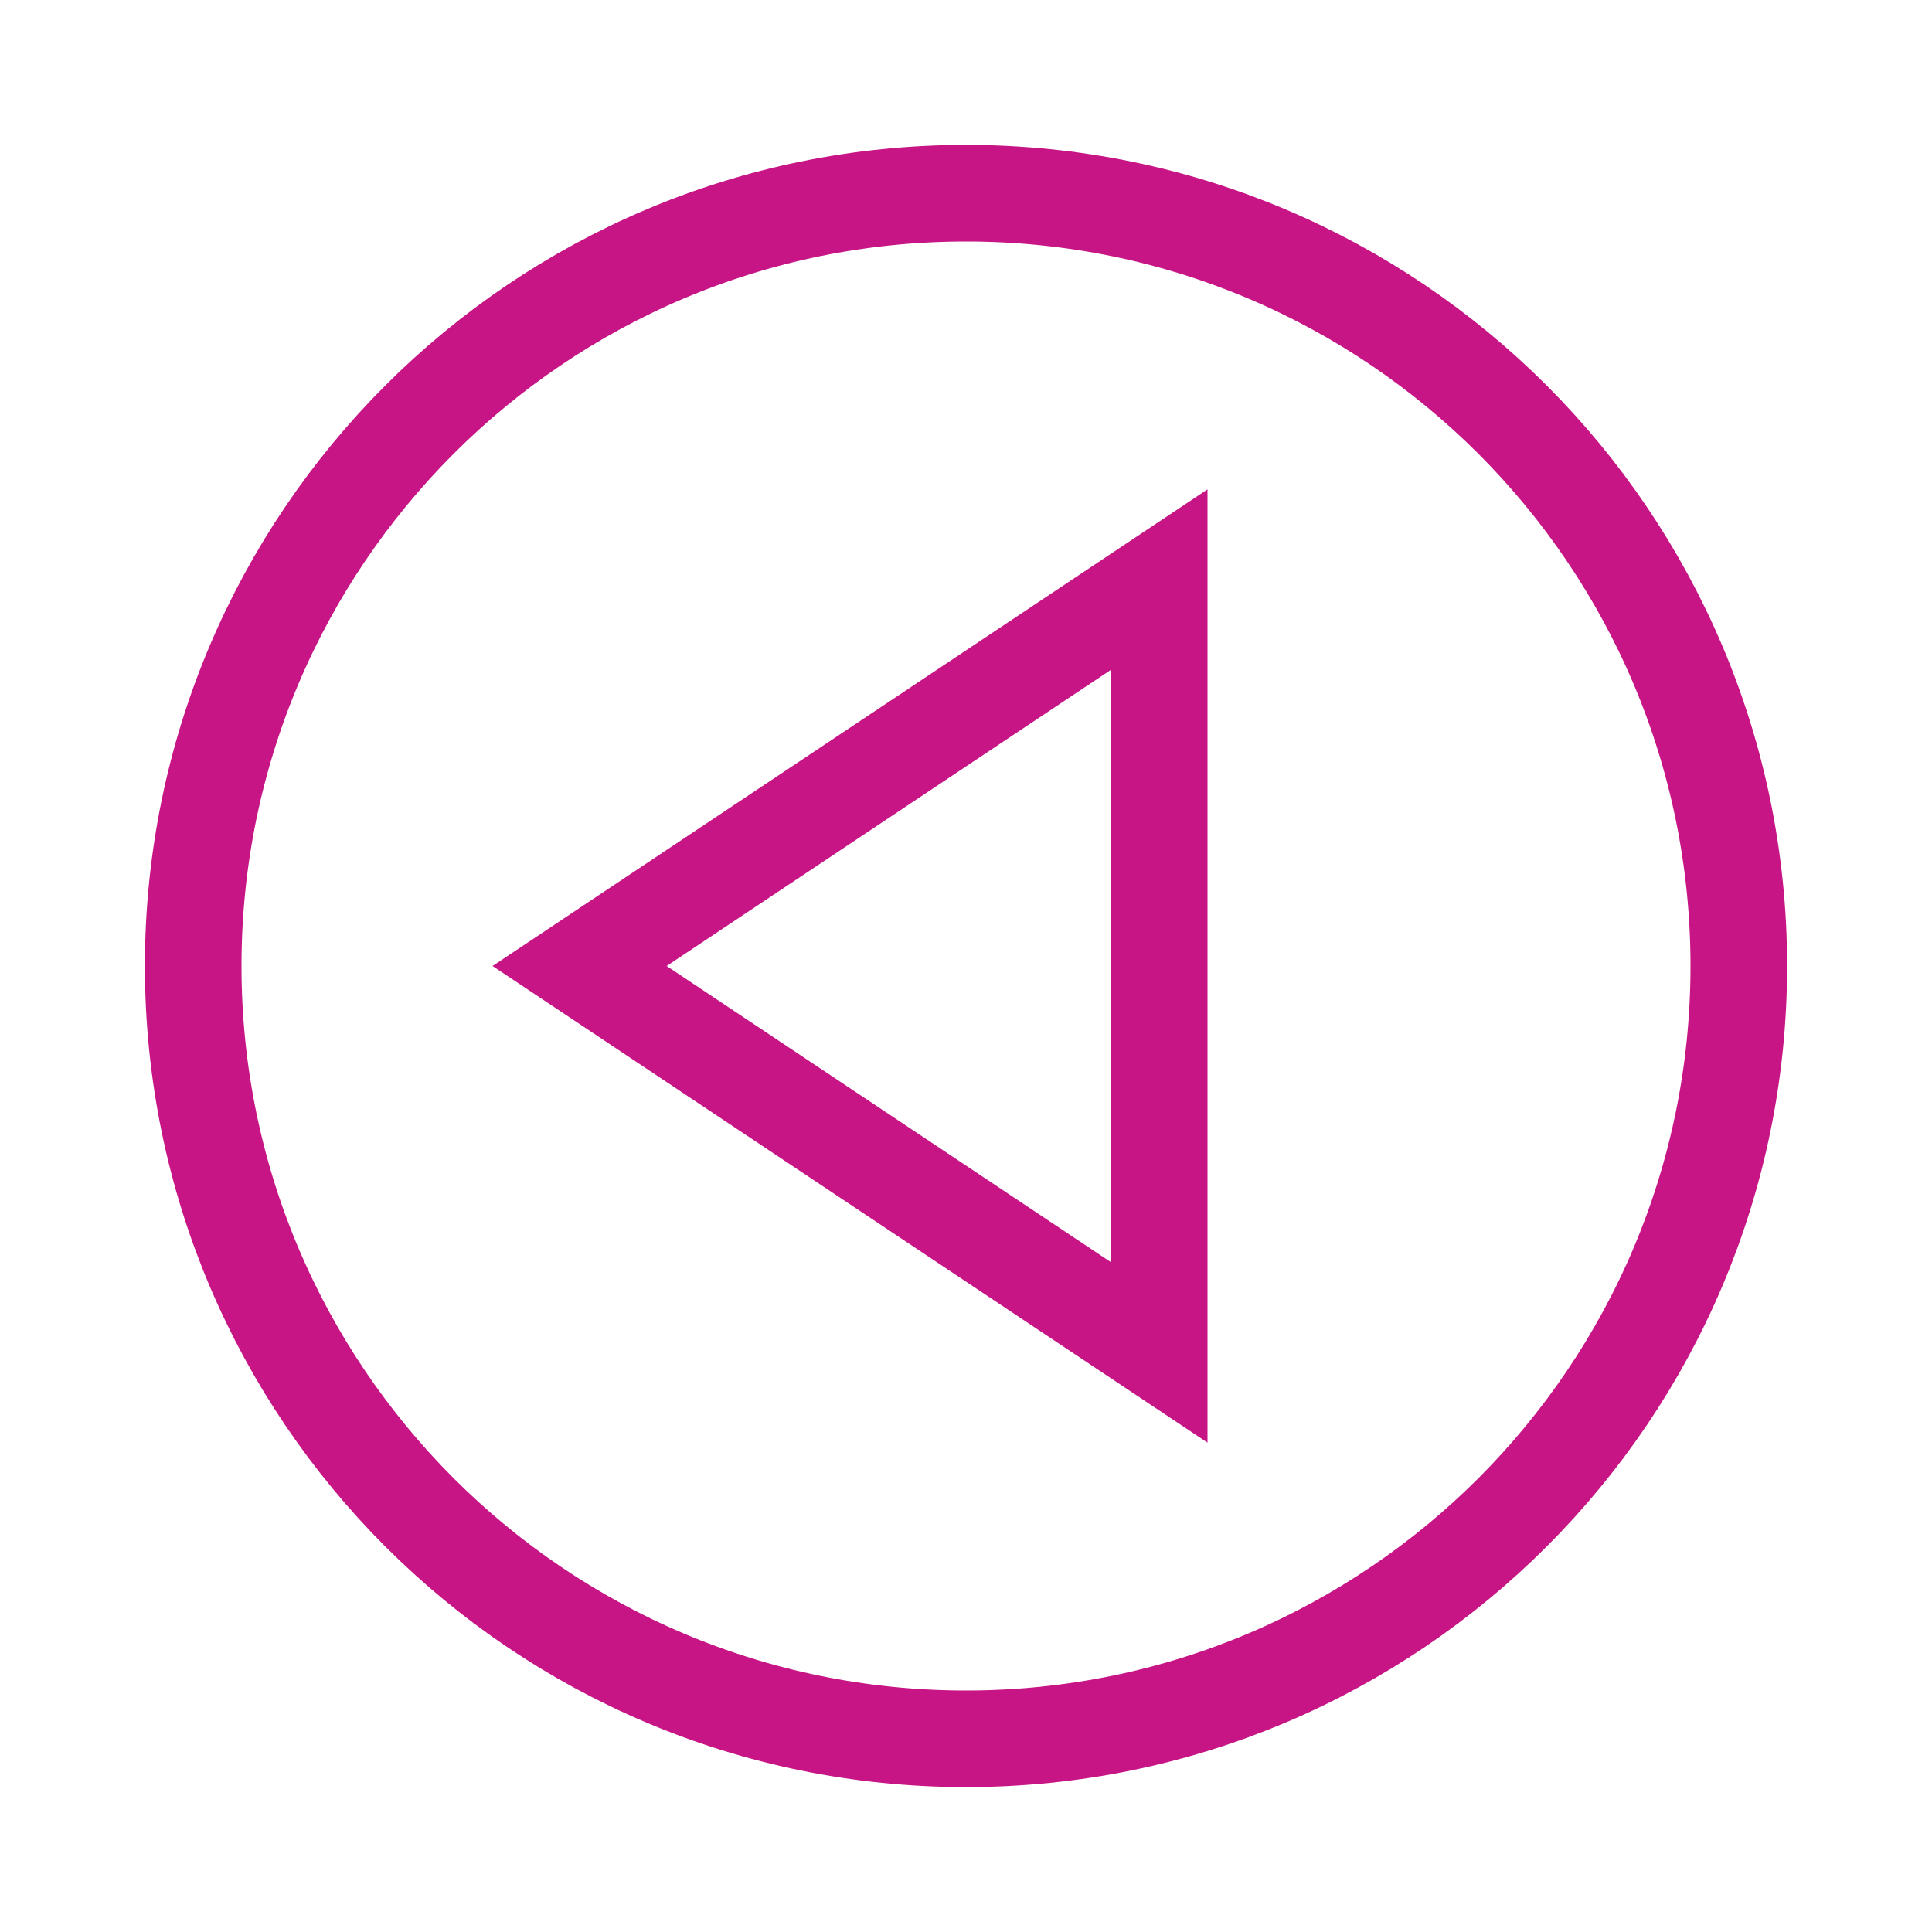
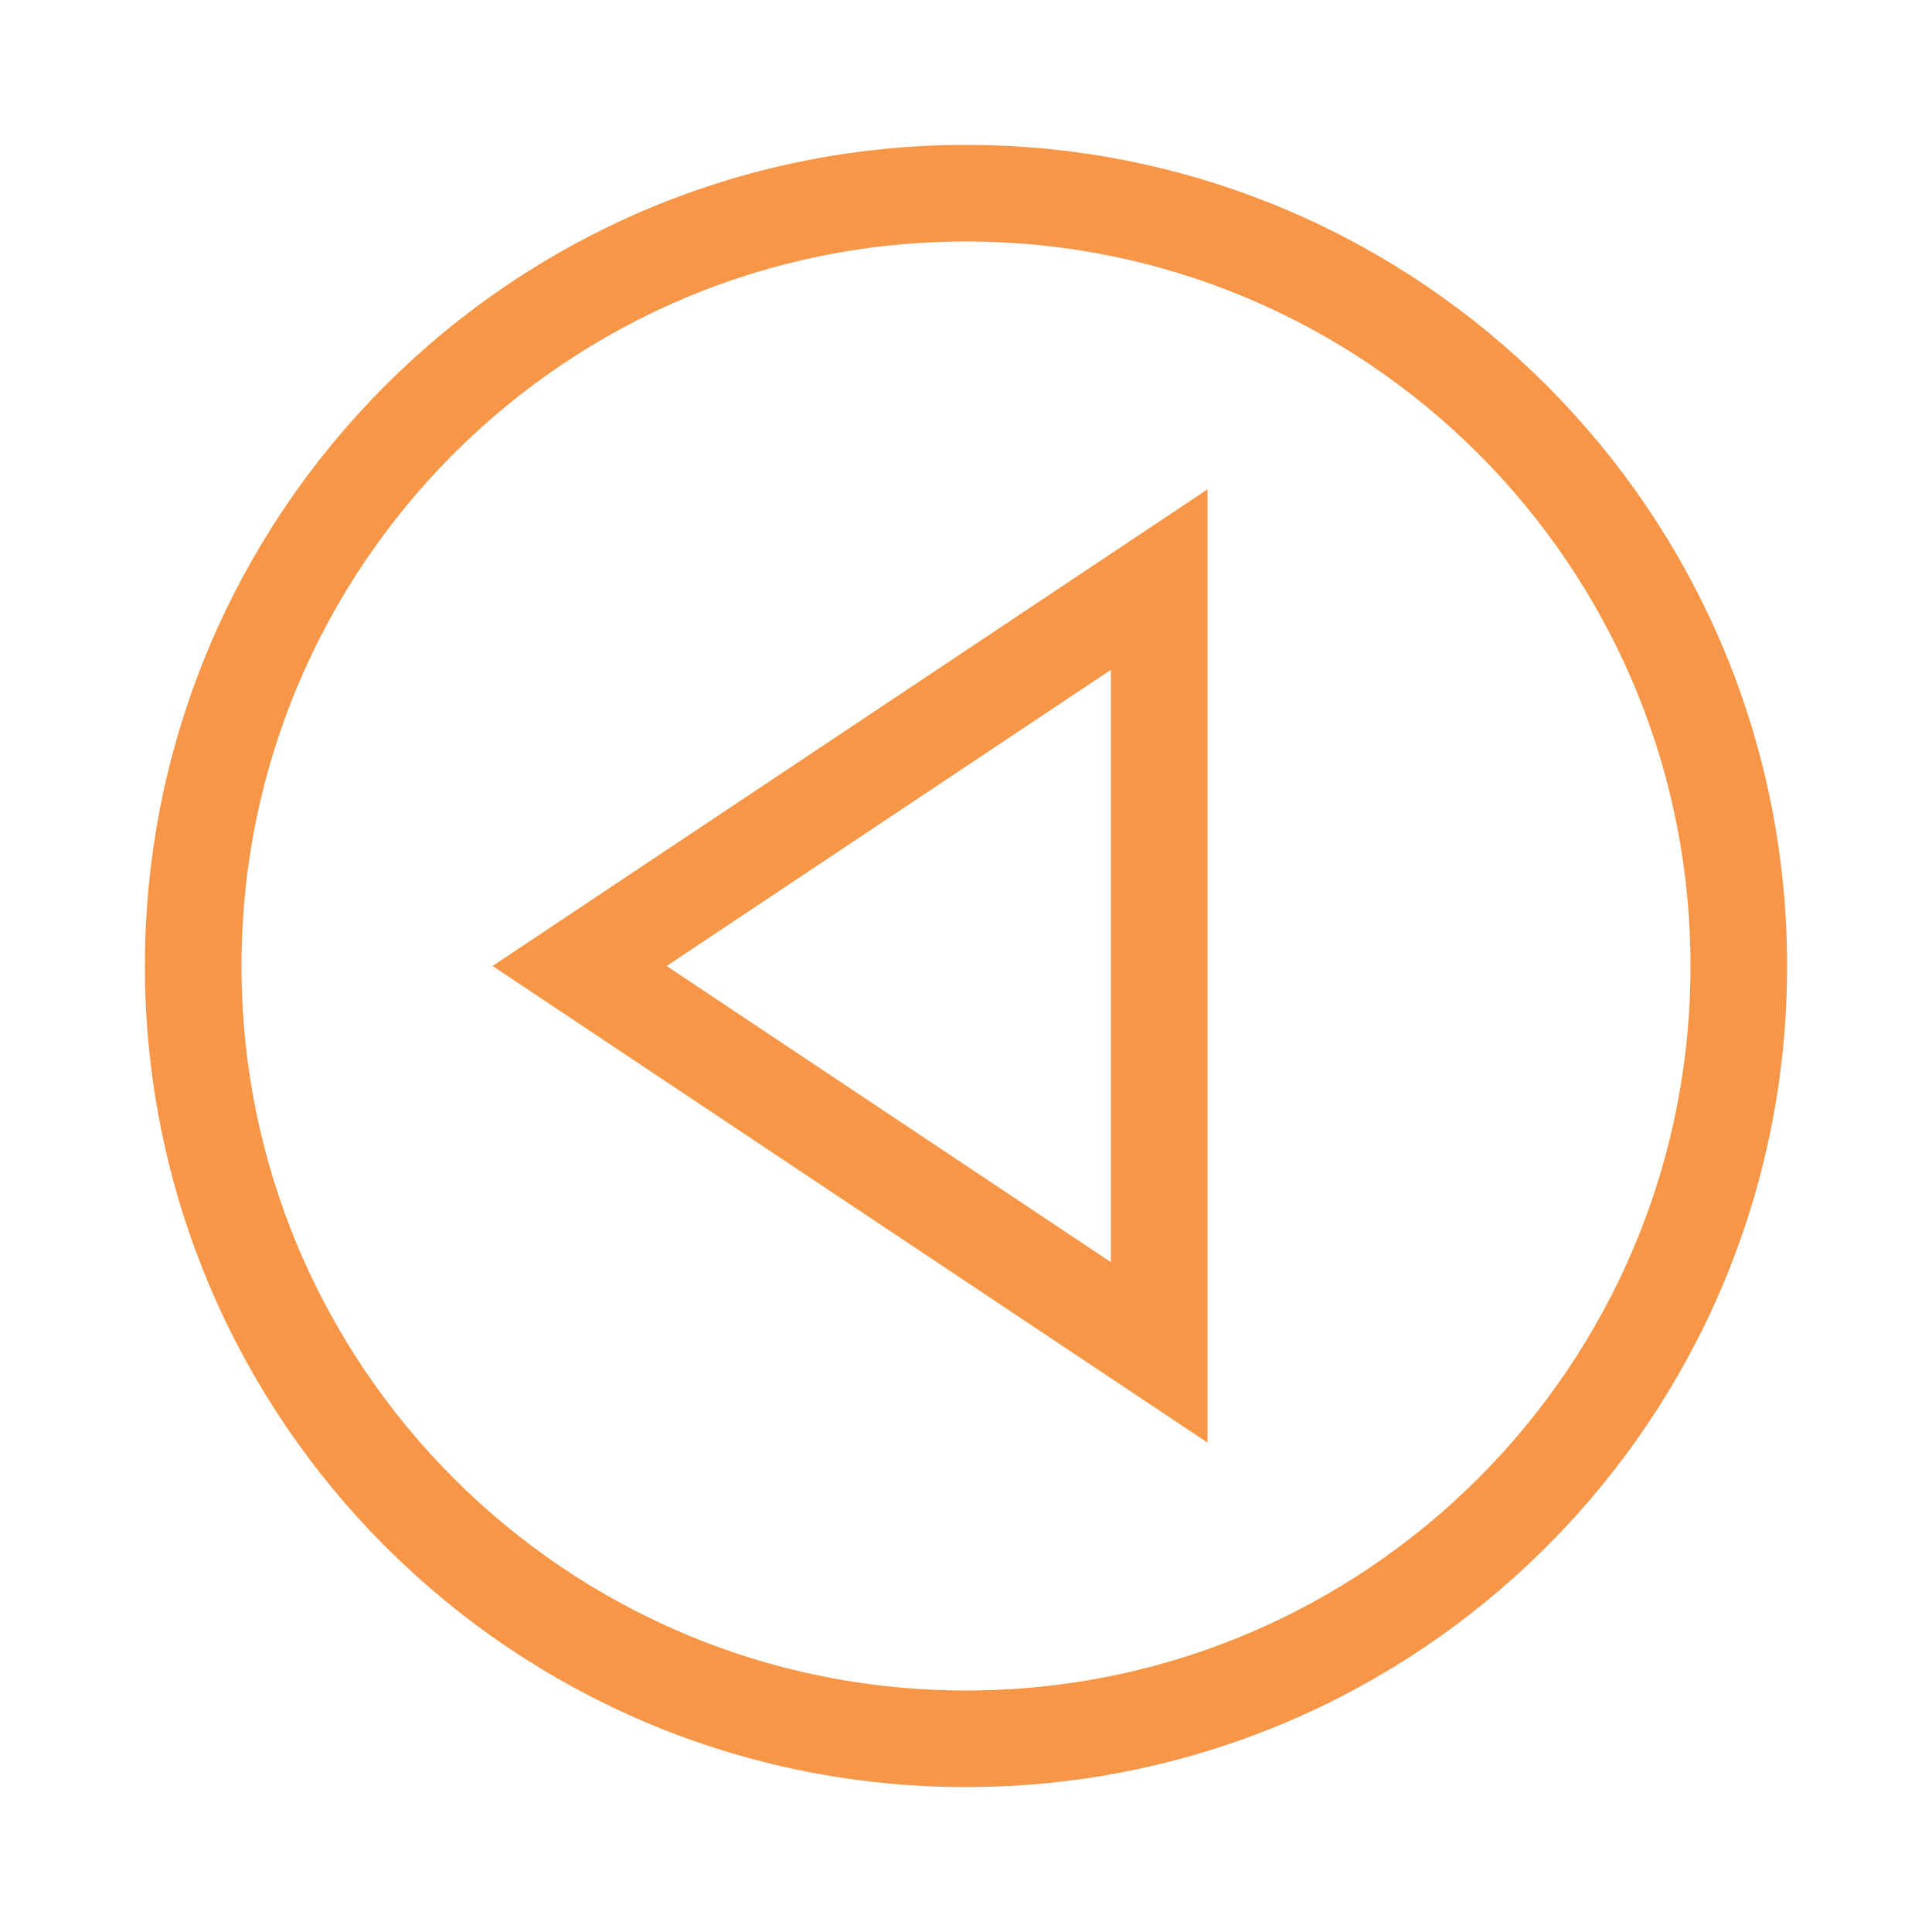
<svg xmlns="http://www.w3.org/2000/svg" width="100" height="100" viewBox="0 0 100 100">
-   <circle cx="50" cy="50" r="40" fill="none" stroke="#C71585" stroke-linecap="round" stroke-width="5" />
-   <polygon points="30,50 60,30 60,70" fill="none" stroke="#C71585" stroke-linecap="round" stroke-width="5" />
+   <circle cx="50" cy="50" r="40" fill="none" stroke="#F79646" stroke-linecap="round" stroke-width="5" />
+   <polygon points="30,50 60,30 60,70" fill="none" stroke="#F79646" stroke-linecap="round" stroke-width="5" />
</svg>
